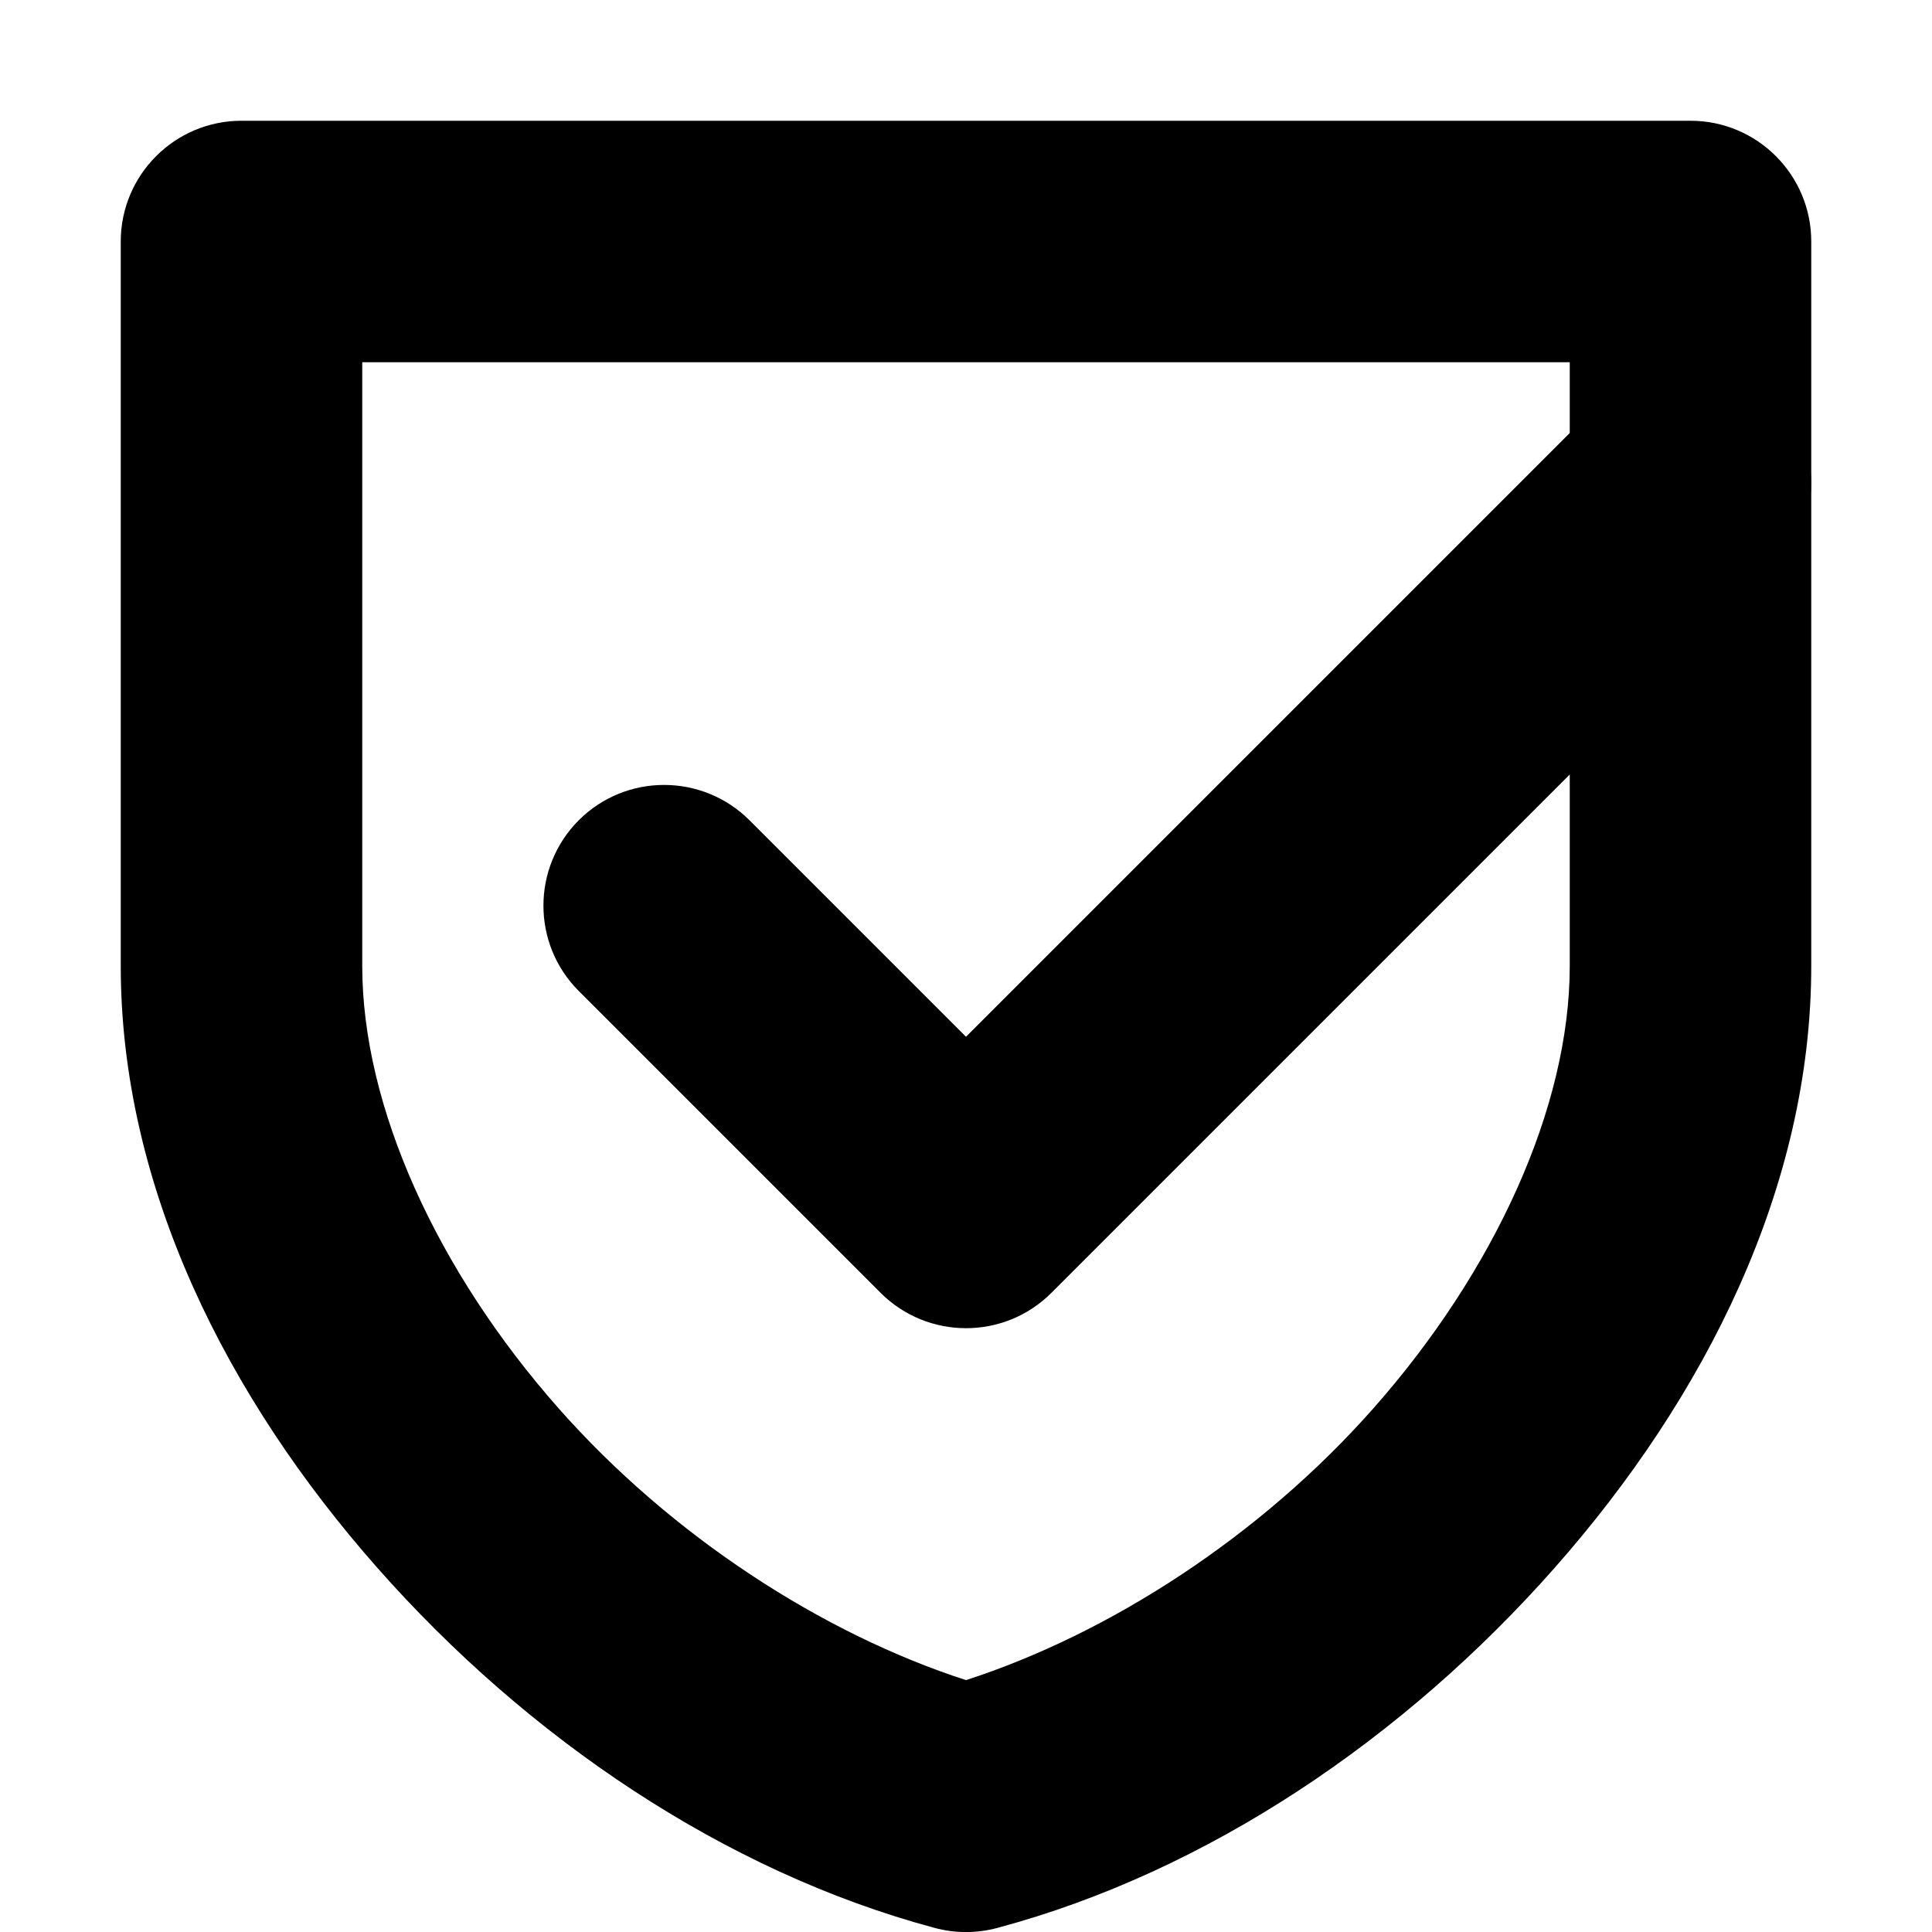
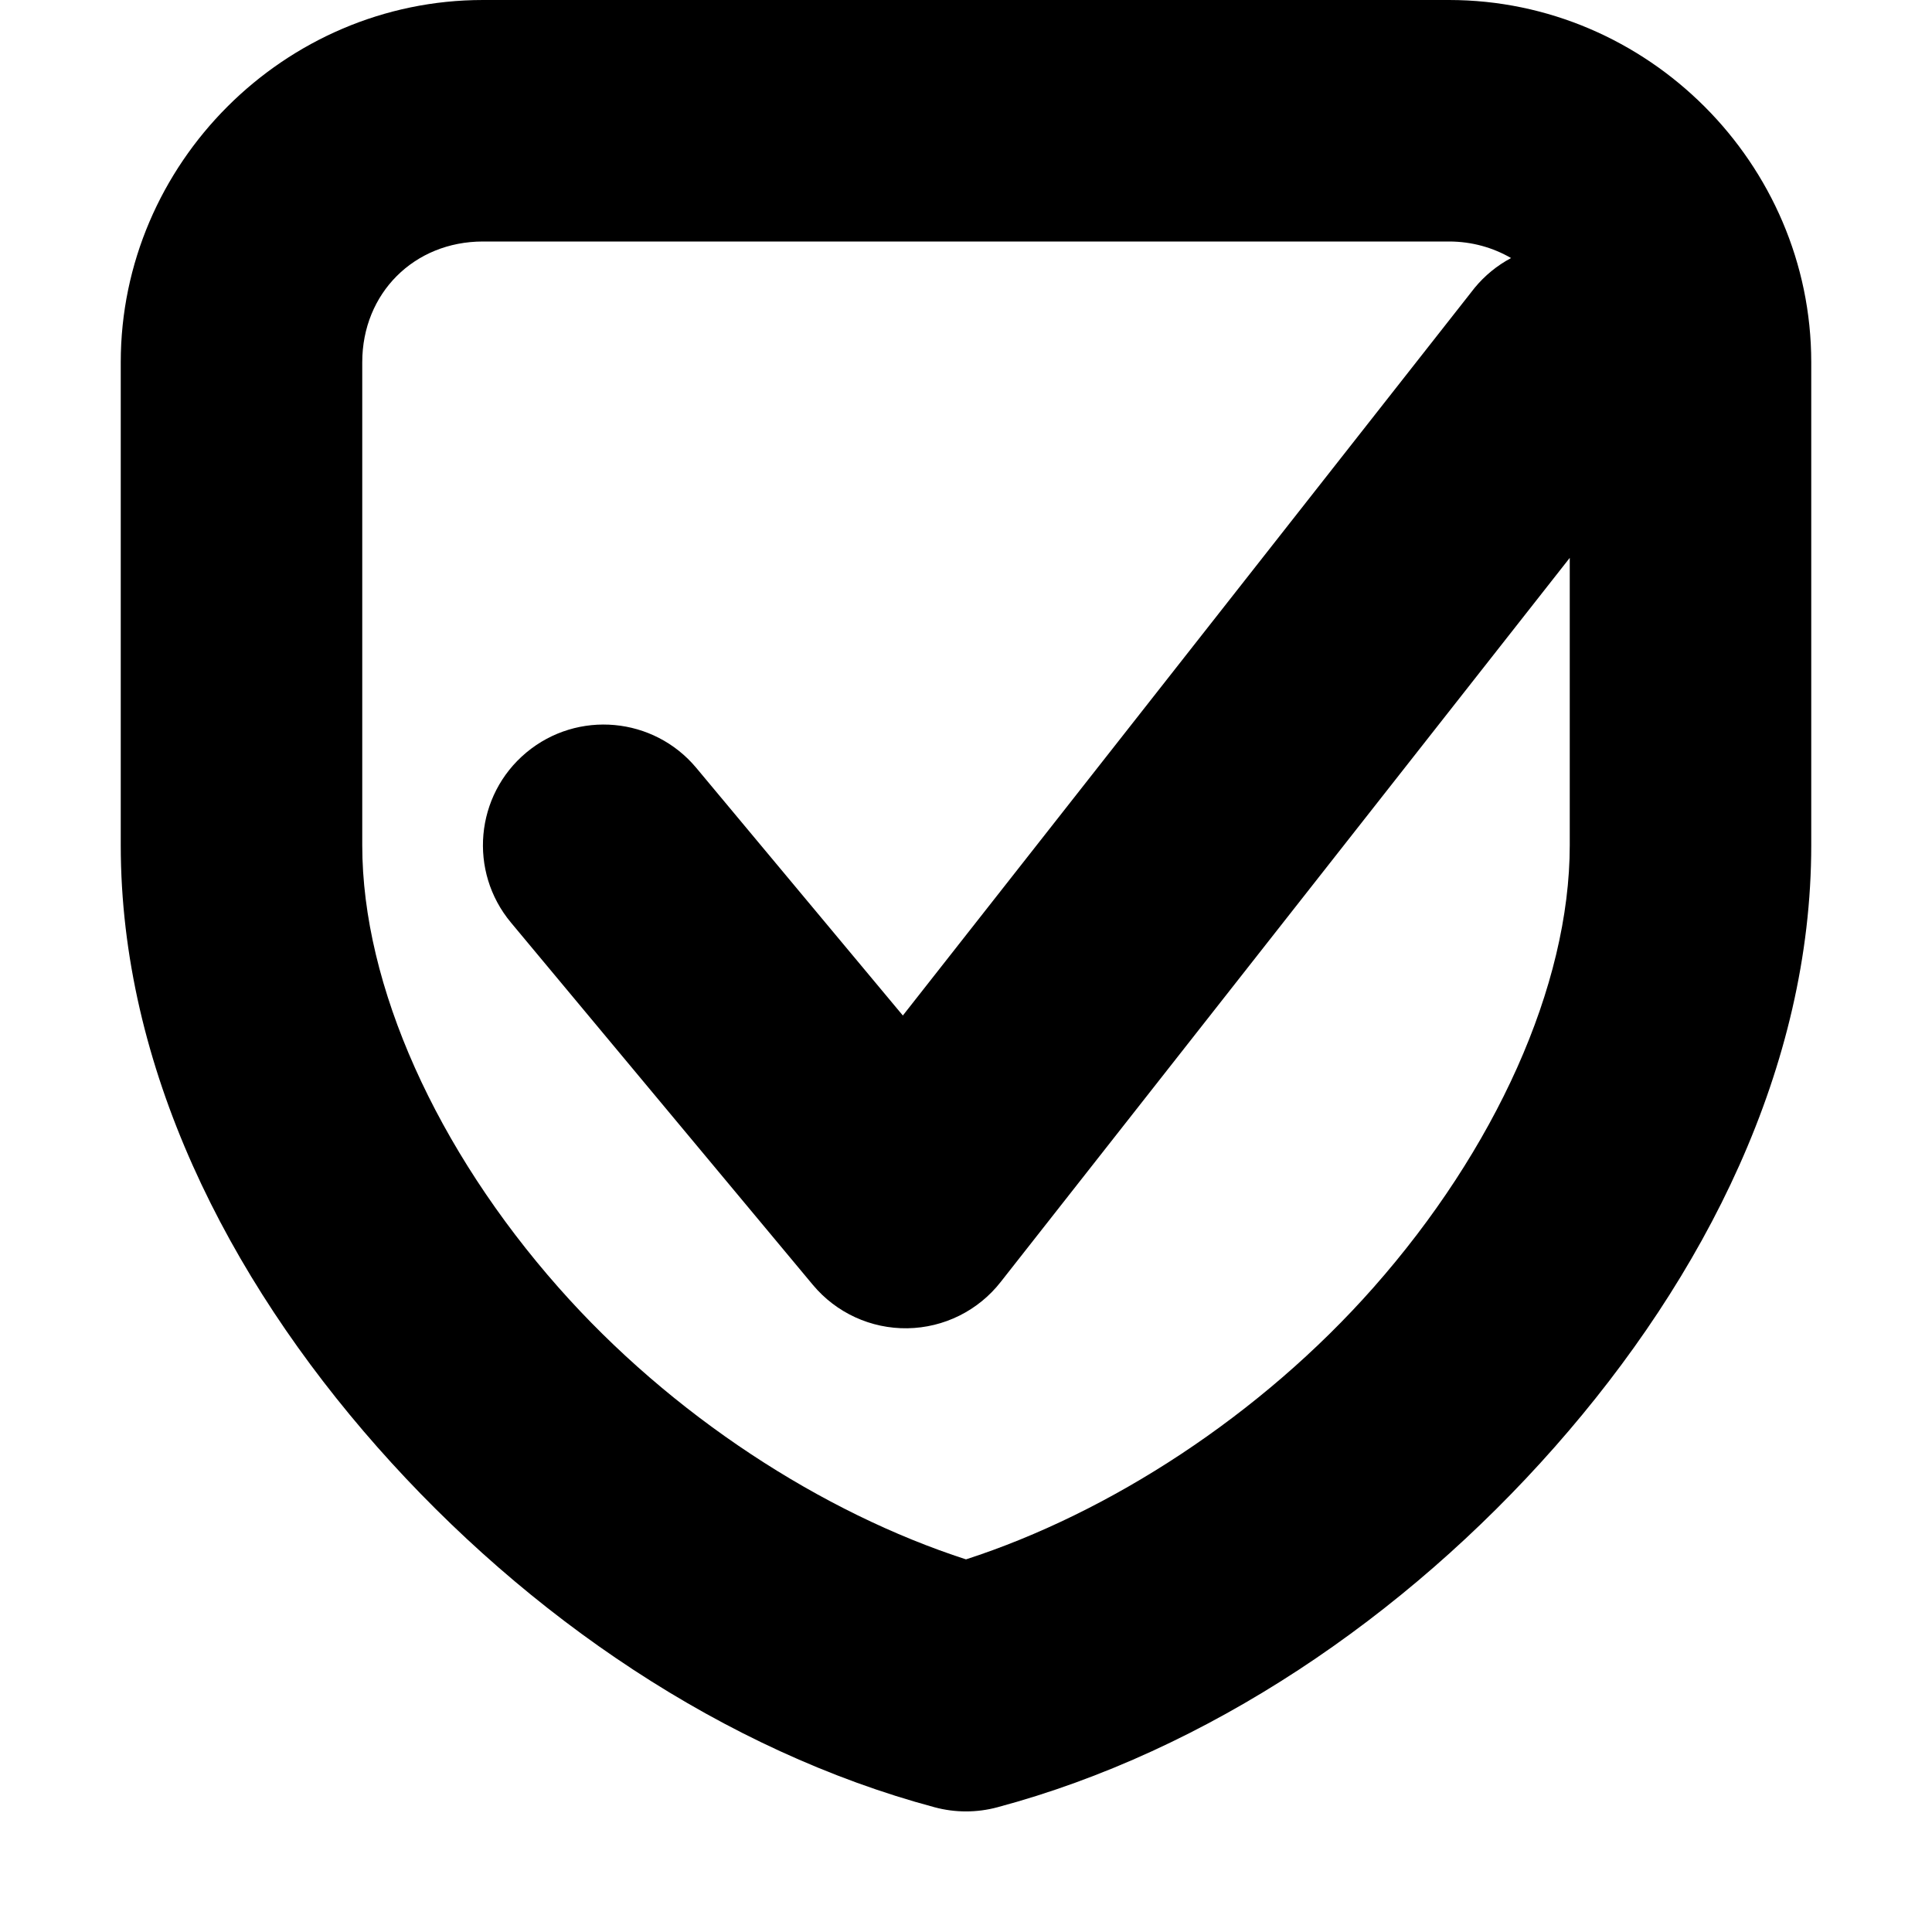
- <svg xmlns="http://www.w3.org/2000/svg" width="16" height="16" version="1.1" id="svg1">
-   <defs id="defs1" />
-   <path style="color:#000000;fill:#000000;stroke-linecap:round;stroke-linejoin:round;-inkscape-stroke:none" d="M 2,1 C 1.448,1 1,1.448 1,2 v 6 c 0,1.833 0.88,3.574 2.125,4.984 1.245,1.411 2.876,2.516 4.615,2.982 0.17,0.046 0.349,0.046 0.52,0 C 9.999,15.501 11.63,14.395 12.875,12.984 14.12,11.574 15,9.833 15,8 V 2 C 15,1.448 14.552,1 14,1 Z m 1,2 h 10 v 5 c 0,1.167 -0.62,2.524 -1.625,3.662 C 10.438,12.723 9.187,13.53 8,13.914 6.813,13.53 5.562,12.723 4.625,11.662 3.62,10.524 3,9.167 3,8 Z" id="path2" />
-   <path style="color:#000000;fill:#000000;stroke-linecap:round;stroke-linejoin:round;-inkscape-stroke:none" d="m 14,3 c -0.265,4.01e-5 -0.52,0.105 -0.707,0.293 L 8,8.586 6.207,6.793 c -0.391,-0.39 -1.024,-0.39 -1.414,0 -0.39,0.391 -0.39,1.024 0,1.414 l 2.5,2.5 c 0.391,0.39 1.024,0.39 1.414,0 L 14.707,4.707 c 0.39,-0.391 0.39,-1.024 0,-1.414 C 14.52,3.105 14.265,3 14,3 Z" id="path3" />
+ <svg xmlns="http://www.w3.org/2000/svg" width="16" height="16">
+   <path d="M4 0C2.355 0 1 1.355 1 3v4c0 1.833.88 3.574 2.125 4.984s2.876 2.517 4.615 2.983a1 1 0 0 0 .52 0c1.74-.466 3.37-1.572 4.615-2.983S15 8.834 15 7V3c0-1.645-1.355-3-3-3zm0 2h8c.191 0 .365.051.514.137a1 1 0 0 0-.301.246L7.477 8.41l-1.71-2.05a1 1 0 0 0-1.408-.128 1 1 0 0 0-.127 1.409l2.5 3a1 1 0 0 0 1.555-.024L13 4.62V7c0 1.167-.62 2.524-1.625 3.662-.937 1.061-2.188 1.868-3.375 2.252-1.187-.384-2.438-1.19-3.375-2.252C3.62 9.524 3 8.167 3 7V3c0-.571.429-1 1-1" color="#000" style="-inkscape-stroke:none" />
</svg>
